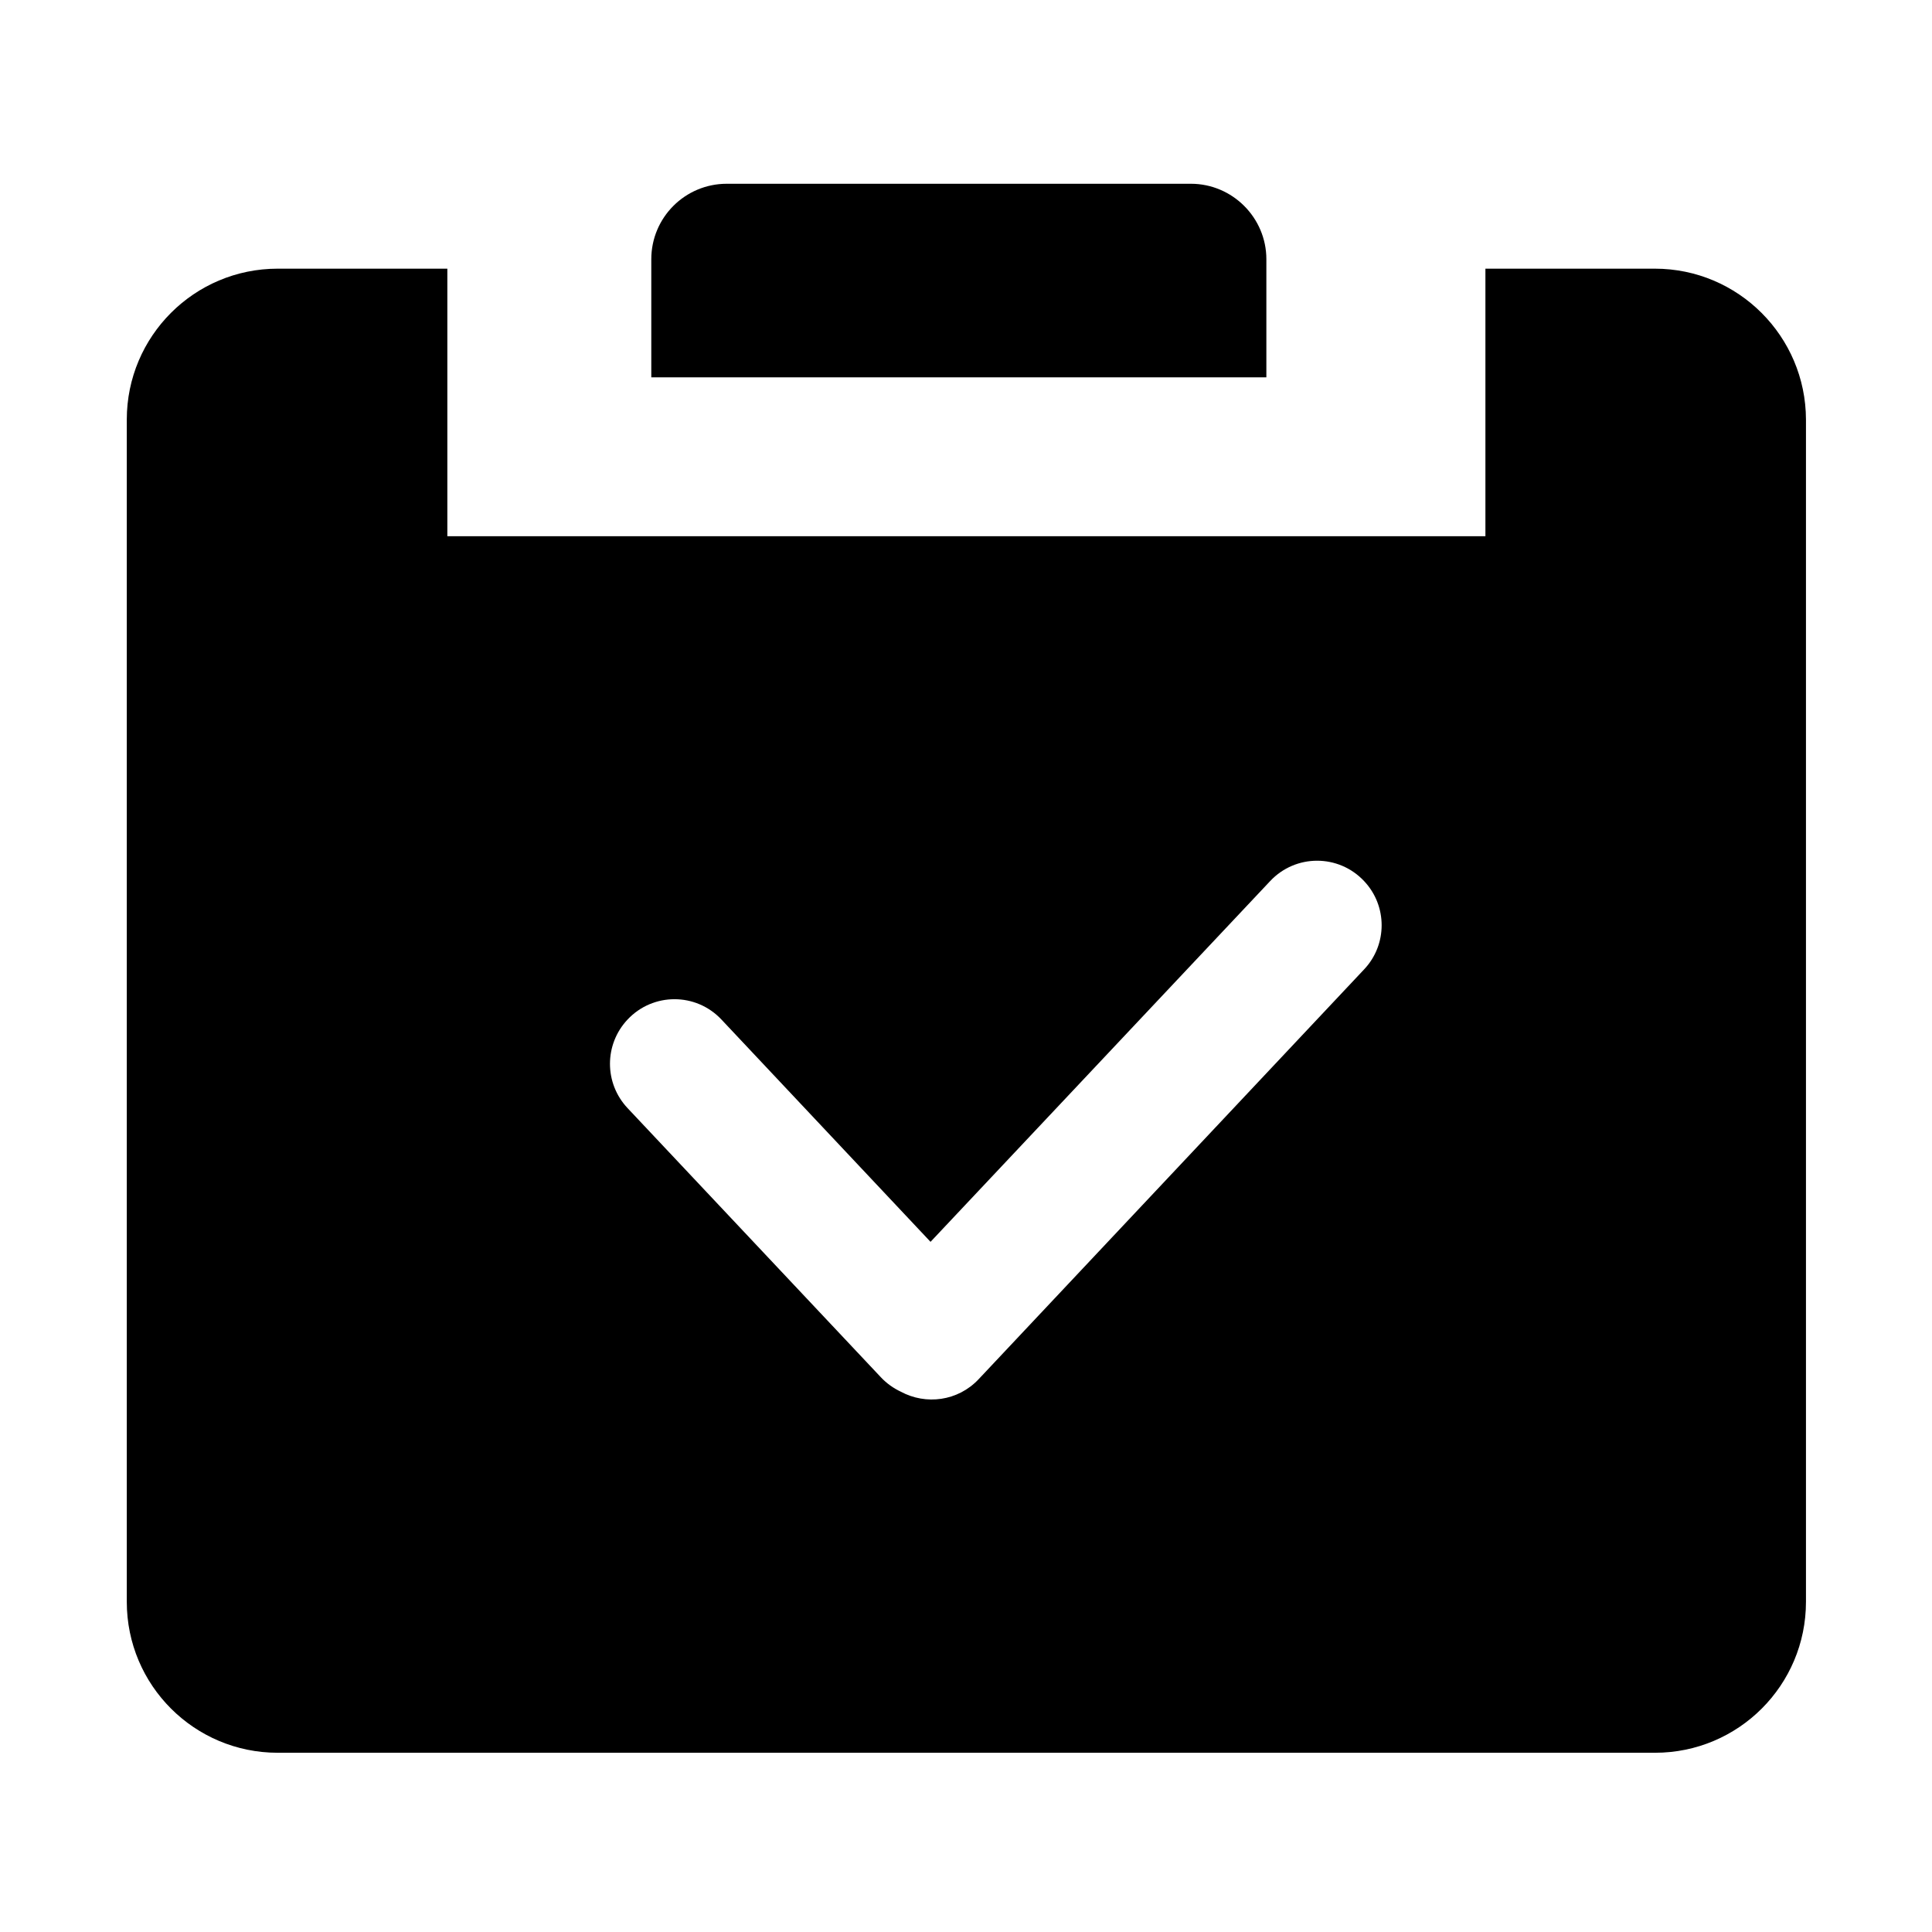
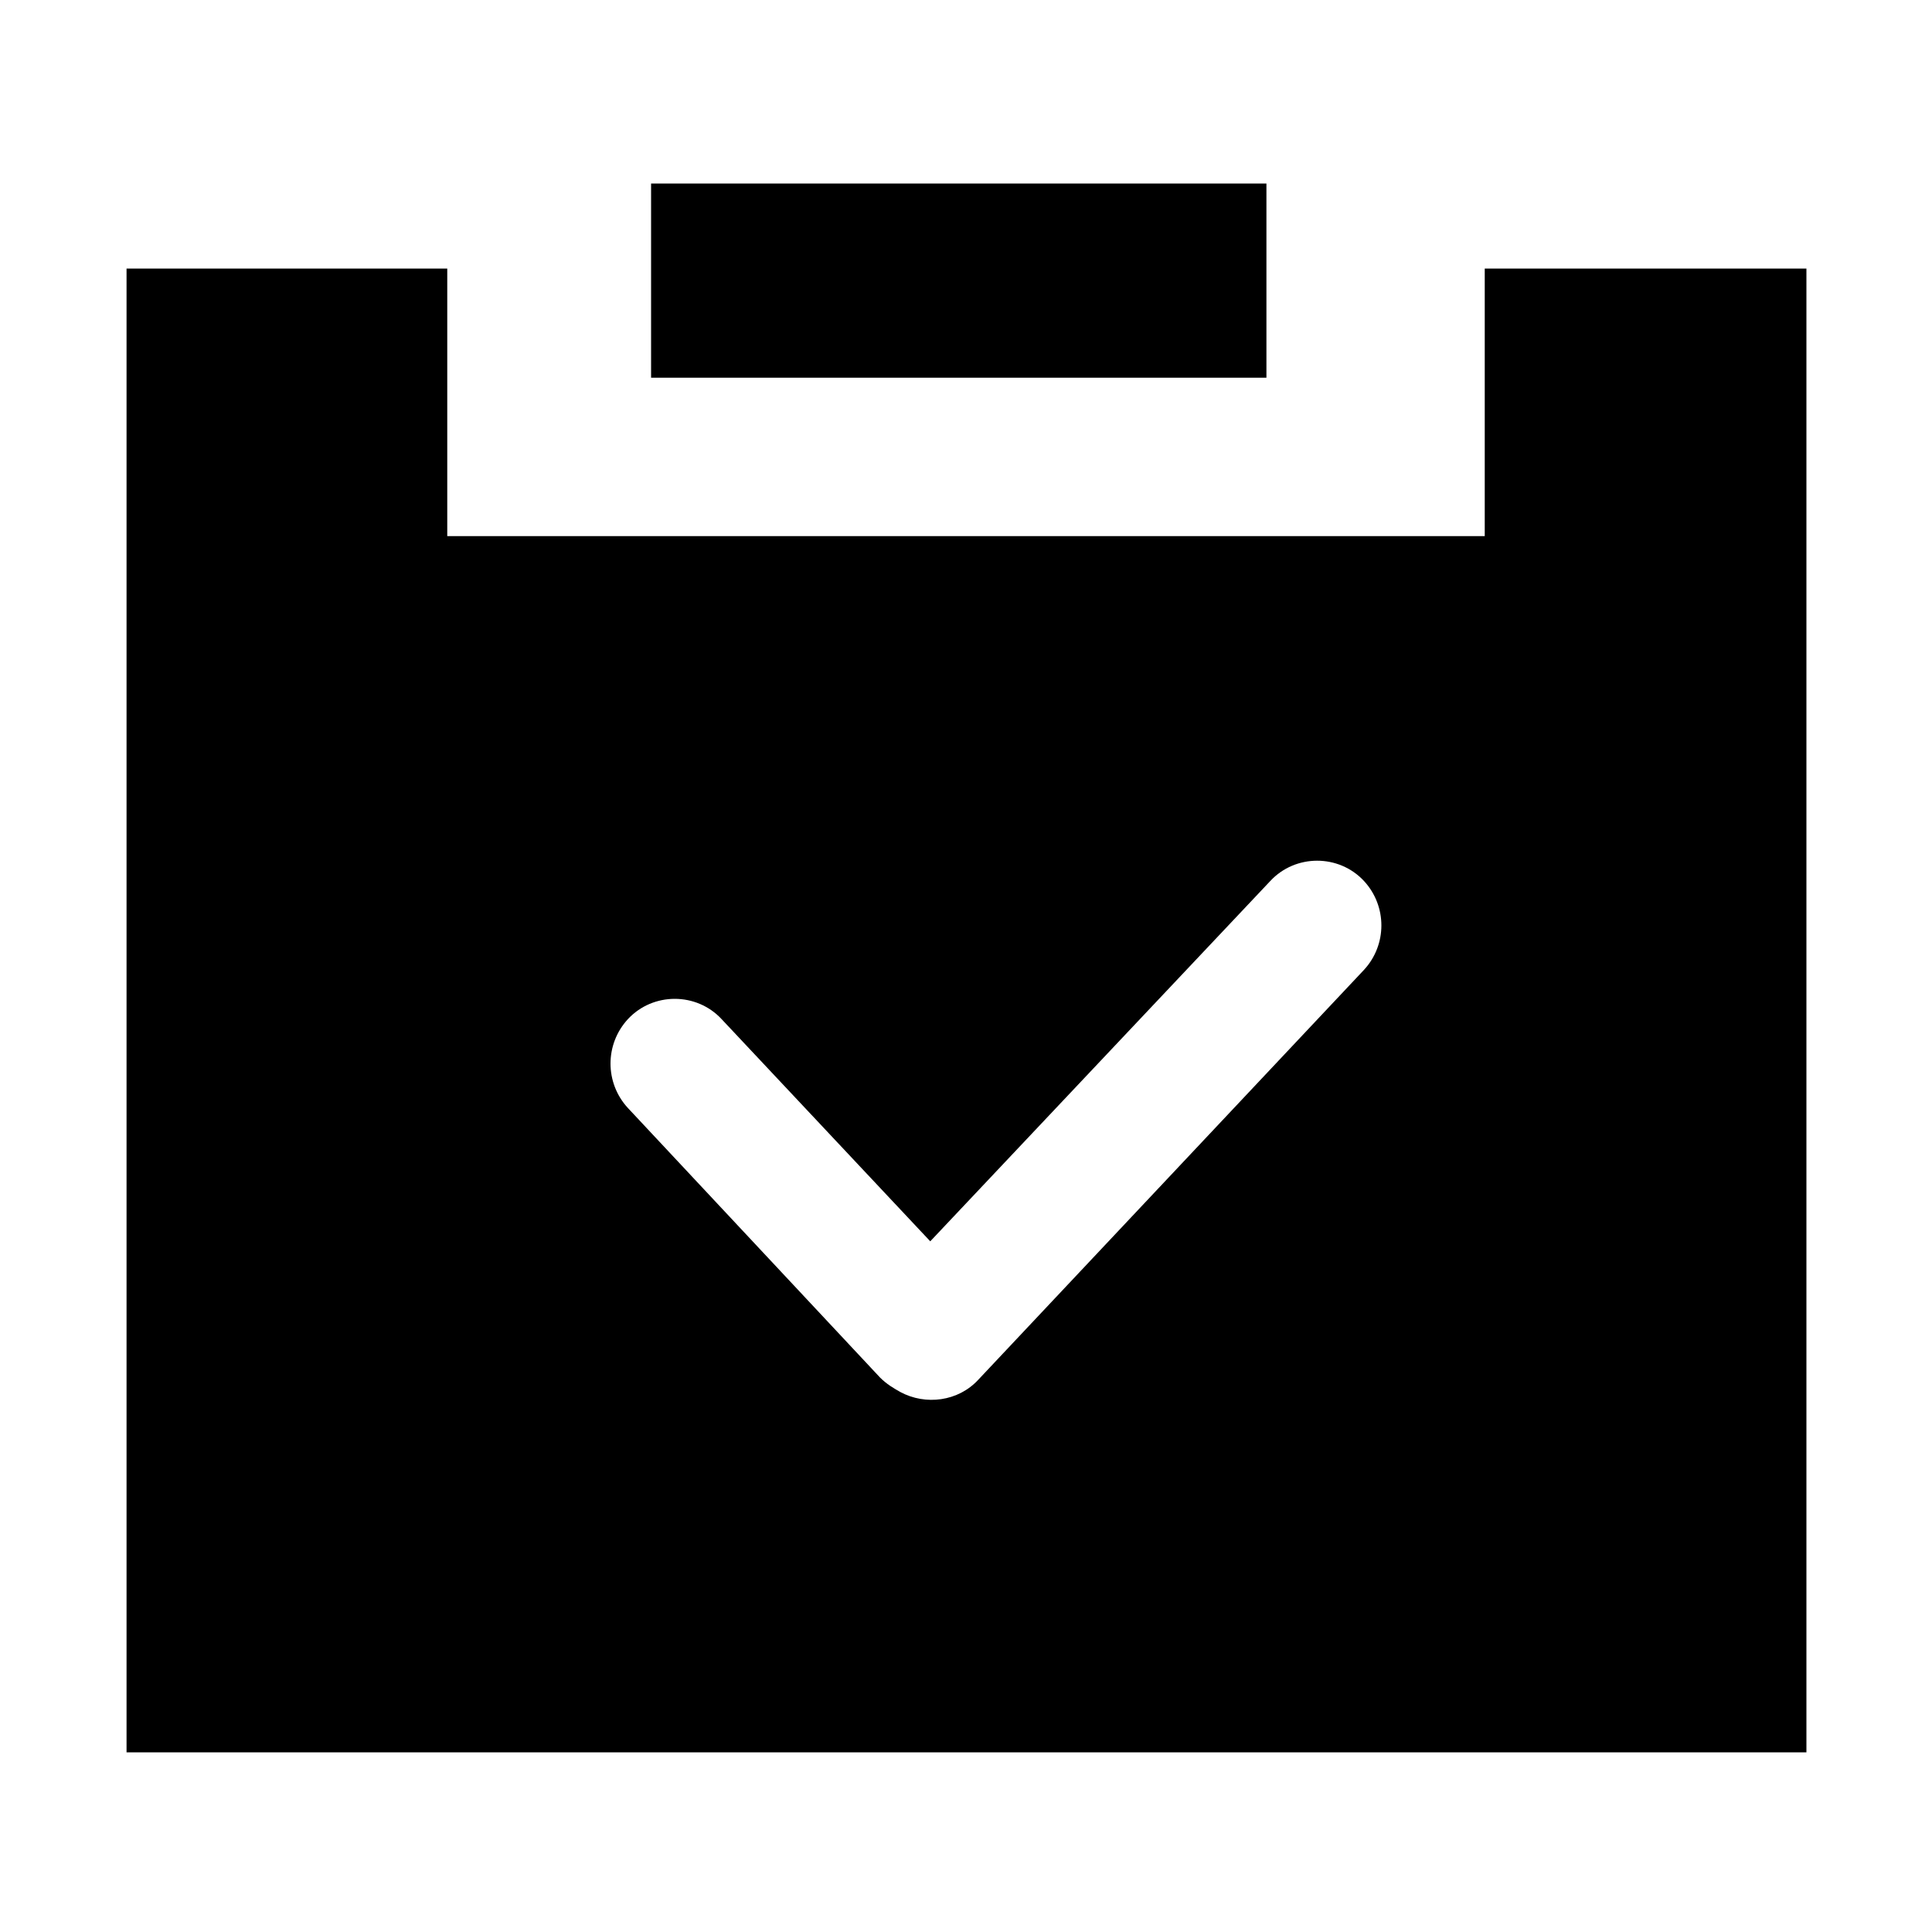
- <svg xmlns="http://www.w3.org/2000/svg" t="1639993689461" class="icon" viewBox="0 0 1024 1024" version="1.1" p-id="5775" width="128" height="128">
-   <defs>
-     <style type="text/css" />
-   </defs>
-   <path d="M671.2 200v-62.6c0-22-18-40-40-40h-246c-22.1 0-40 17.9-40 40V200h326z" p-id="5776" />
-   <path d="M877.1 142.4h-89.8v141.8H237.1V142.4h-89.9c-44.2 0-80 35.8-80 80V849c0 44.2 35.8 80 80 80h730c44.2 0 80-35.8 80-80V222.4c-0.1-44.1-35.9-80-80.1-80zM723 513.8L518.7 731c-11 11.7-28 13.8-41.3 6.6-3.8-1.8-7.4-4.3-10.5-7.6L332.6 587.3c-12.4-13.2-12.4-33.7 0-46.9 13.5-14.4 36.3-14.4 49.8 0l110.8 117.8 180-191.2c13.5-14.4 36.3-14.4 49.8 0 12.4 13.1 12.4 33.7 0 46.8z" p-id="5777" />
+ <svg xmlns="http://www.w3.org/2000/svg" class="icon" width="128px" height="128.00px" viewBox="0 0 1024 1024" version="1.1">
+   <path d="M671.232 186.368V97.28H345.088V200.192h326.144z" />
+   <path d="M877.056 142.336h-90.112v141.824H237.056V142.336H67.072V928.768H957.44V142.336h-80.384z m-154.112 371.712l-204.288 217.088c-10.752 11.776-28.16 13.824-41.472 6.656-3.584-2.048-7.168-4.096-10.752-7.68L332.8 587.264c-12.288-13.312-12.288-33.792 0-47.104 13.312-14.336 36.352-14.336 49.664 0l110.592 117.76 180.224-190.976c13.312-14.336 36.352-14.336 49.664 0 12.288 13.312 12.288 33.792 0 47.104z" />
</svg>
